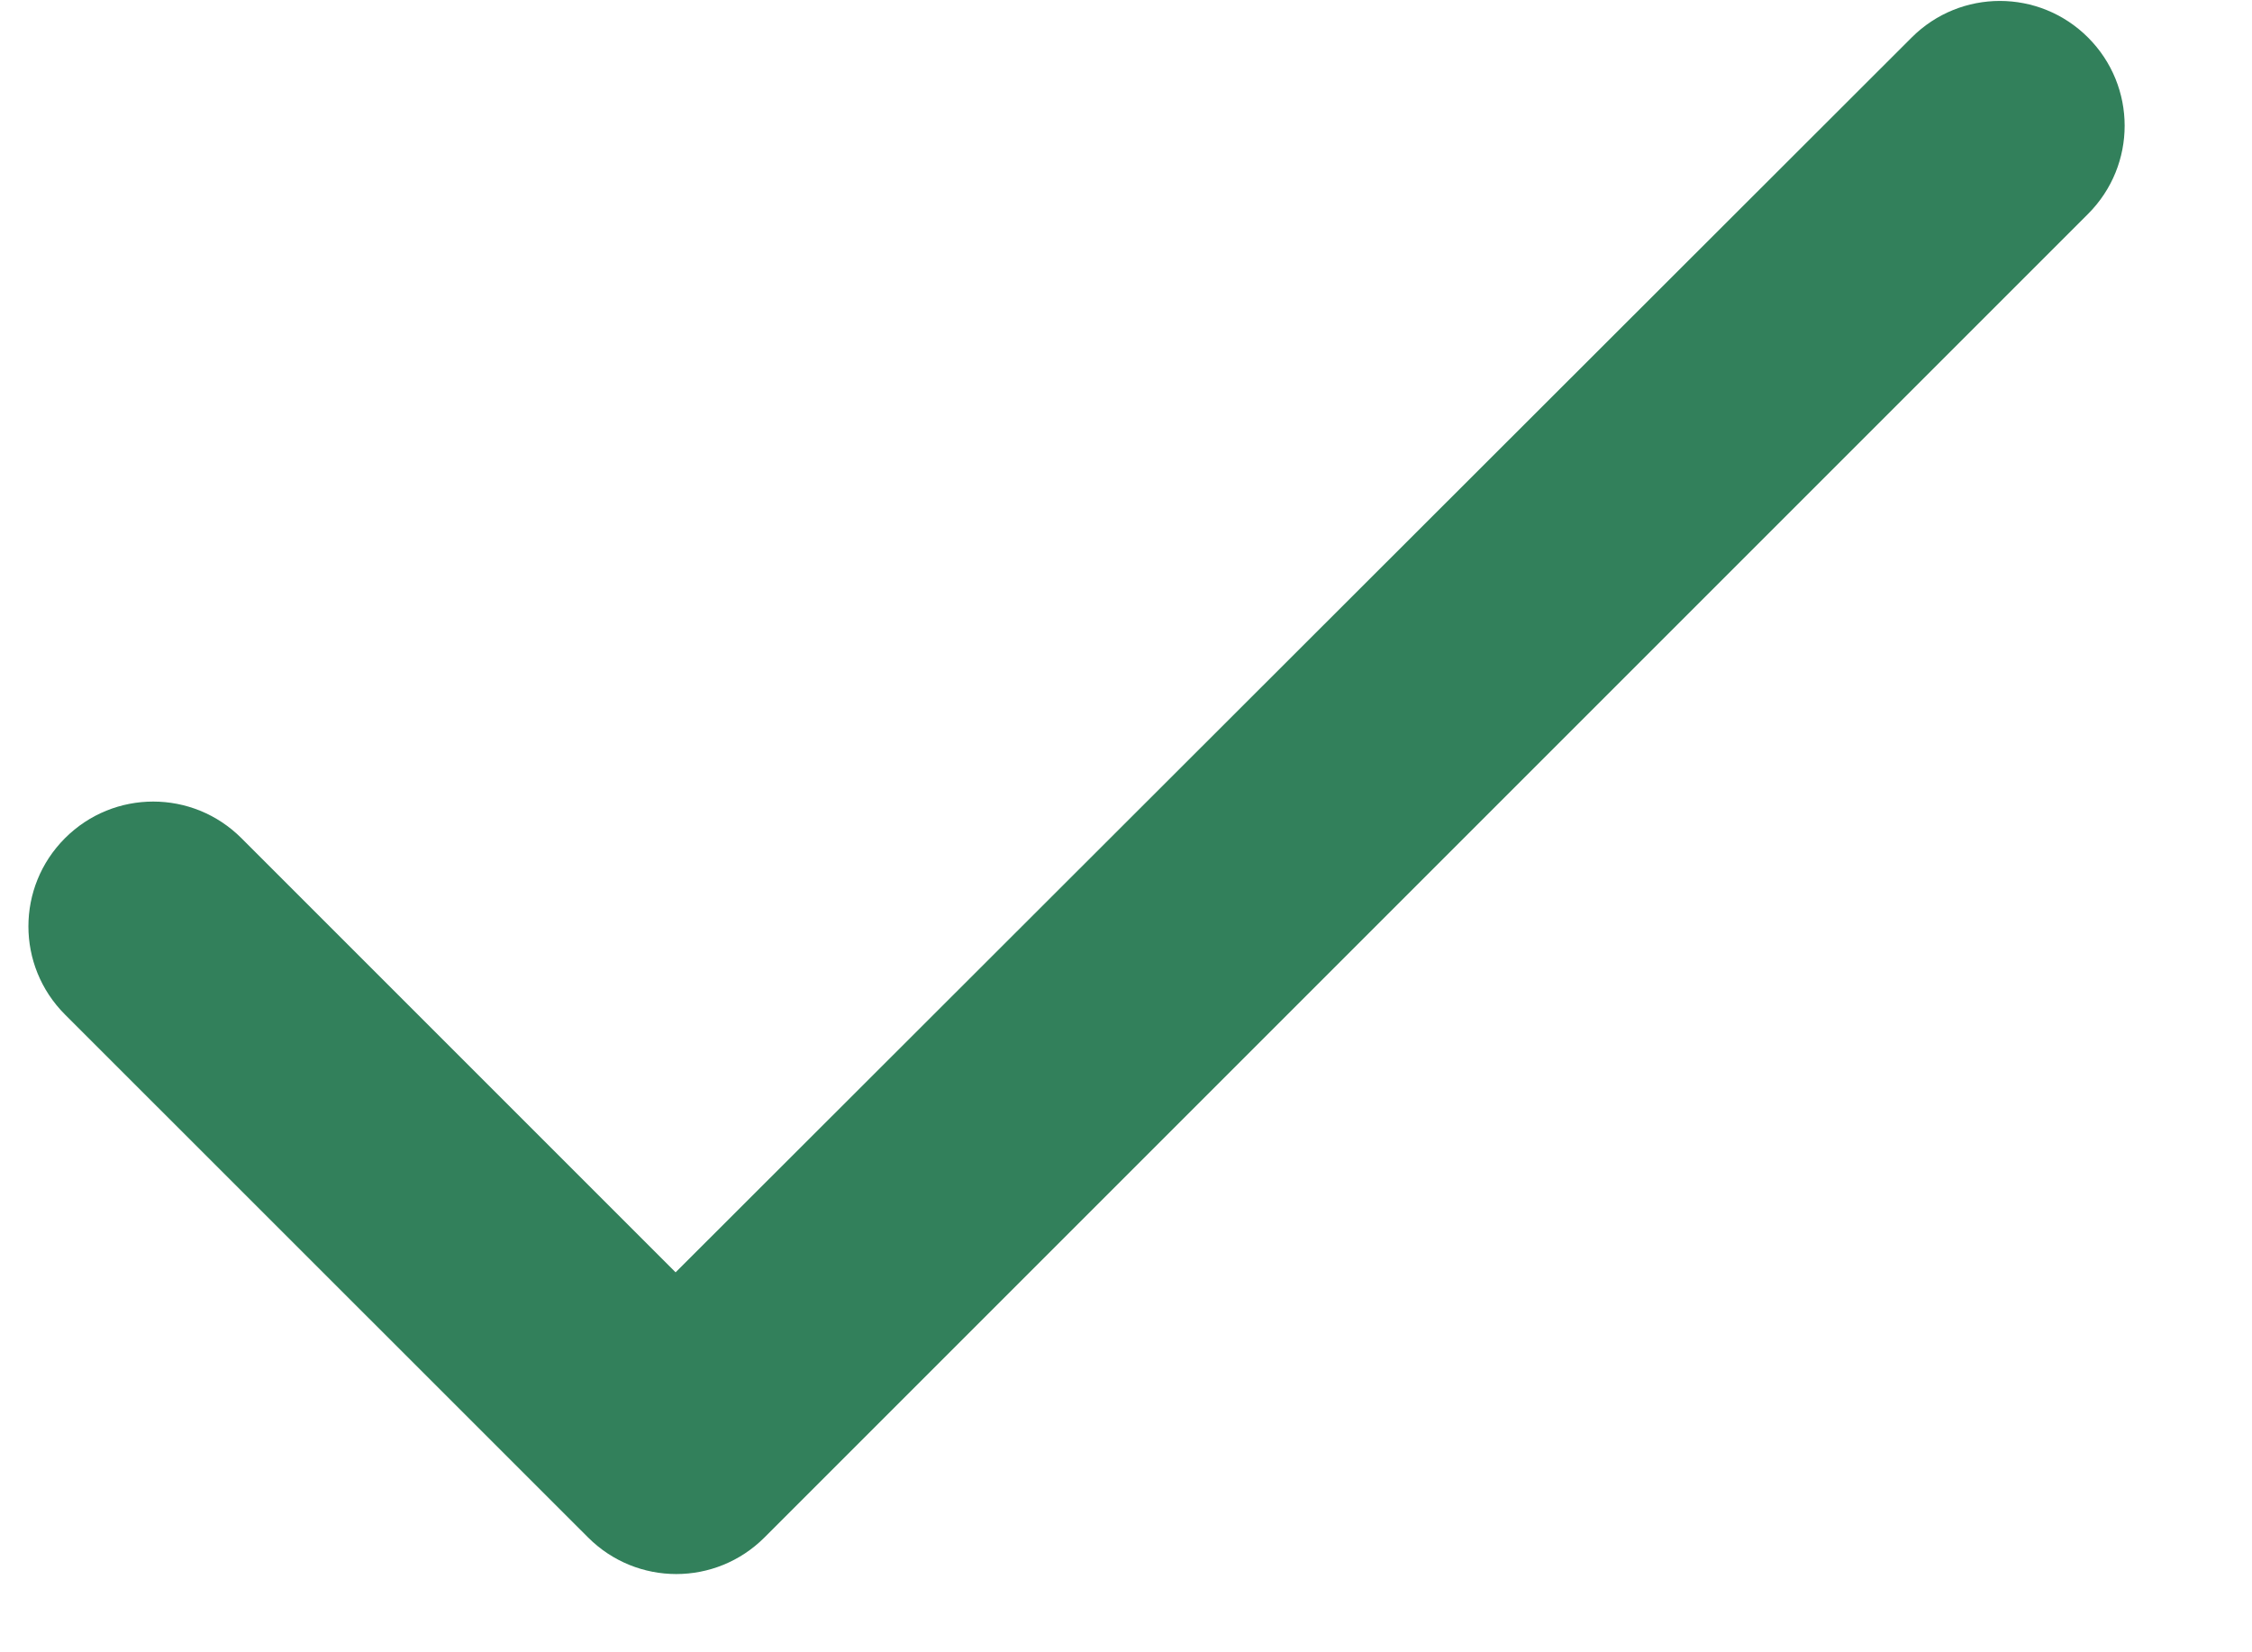
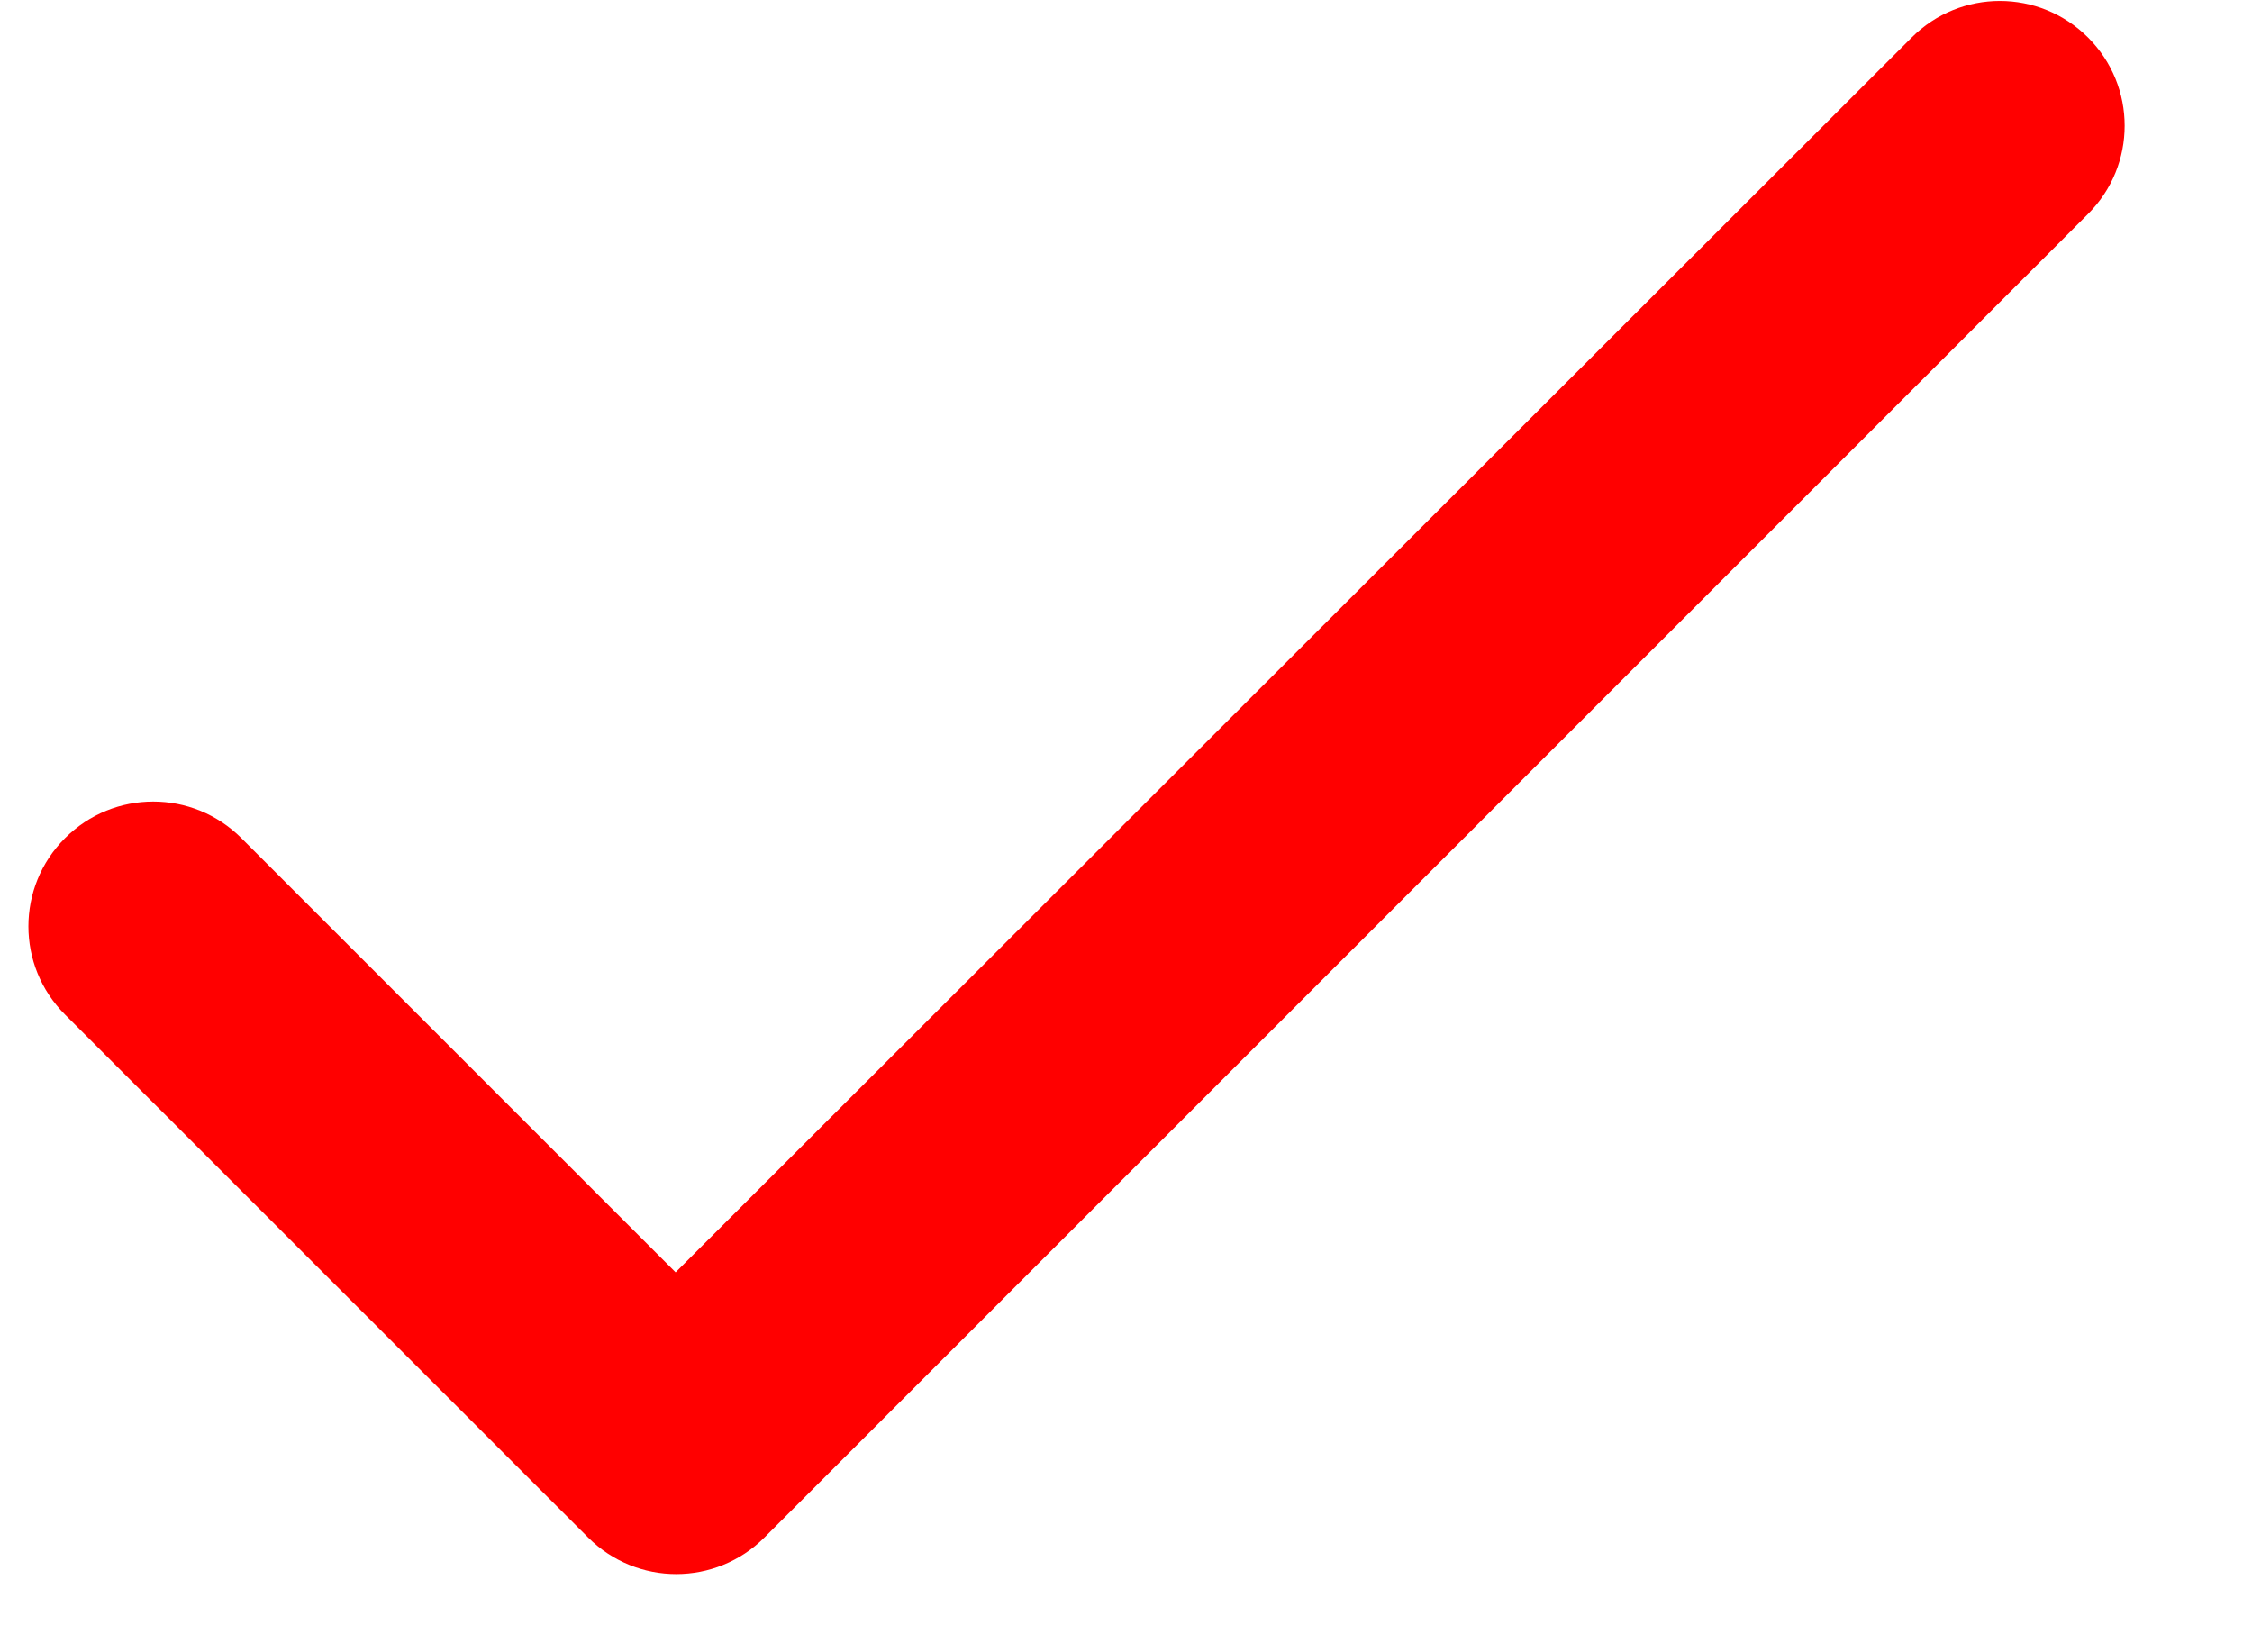
<svg xmlns="http://www.w3.org/2000/svg" width="15" height="11" viewBox="0 0 15 11" fill="none">
-   <path d="M4.5 8.475L1.608 5.583C1.283 5.258 0.758 5.258 0.433 5.583C0.108 5.908 0.108 6.433 0.433 6.758L3.917 10.241C4.242 10.566 4.767 10.566 5.092 10.241L13.908 1.425C14.233 1.1 14.233 0.575 13.908 0.25C13.583 -0.075 13.058 -0.075 12.733 0.25L4.5 8.475Z" fill="#32805B" />
+   <path d="M4.5 8.475L1.608 5.583C1.283 5.258 0.758 5.258 0.433 5.583C0.108 5.908 0.108 6.433 0.433 6.758L3.917 10.241C4.242 10.566 4.767 10.566 5.092 10.241L13.908 1.425C14.233 1.1 14.233 0.575 13.908 0.25C13.583 -0.075 13.058 -0.075 12.733 0.25L4.5 8.475Z" fill="red" />
</svg>
